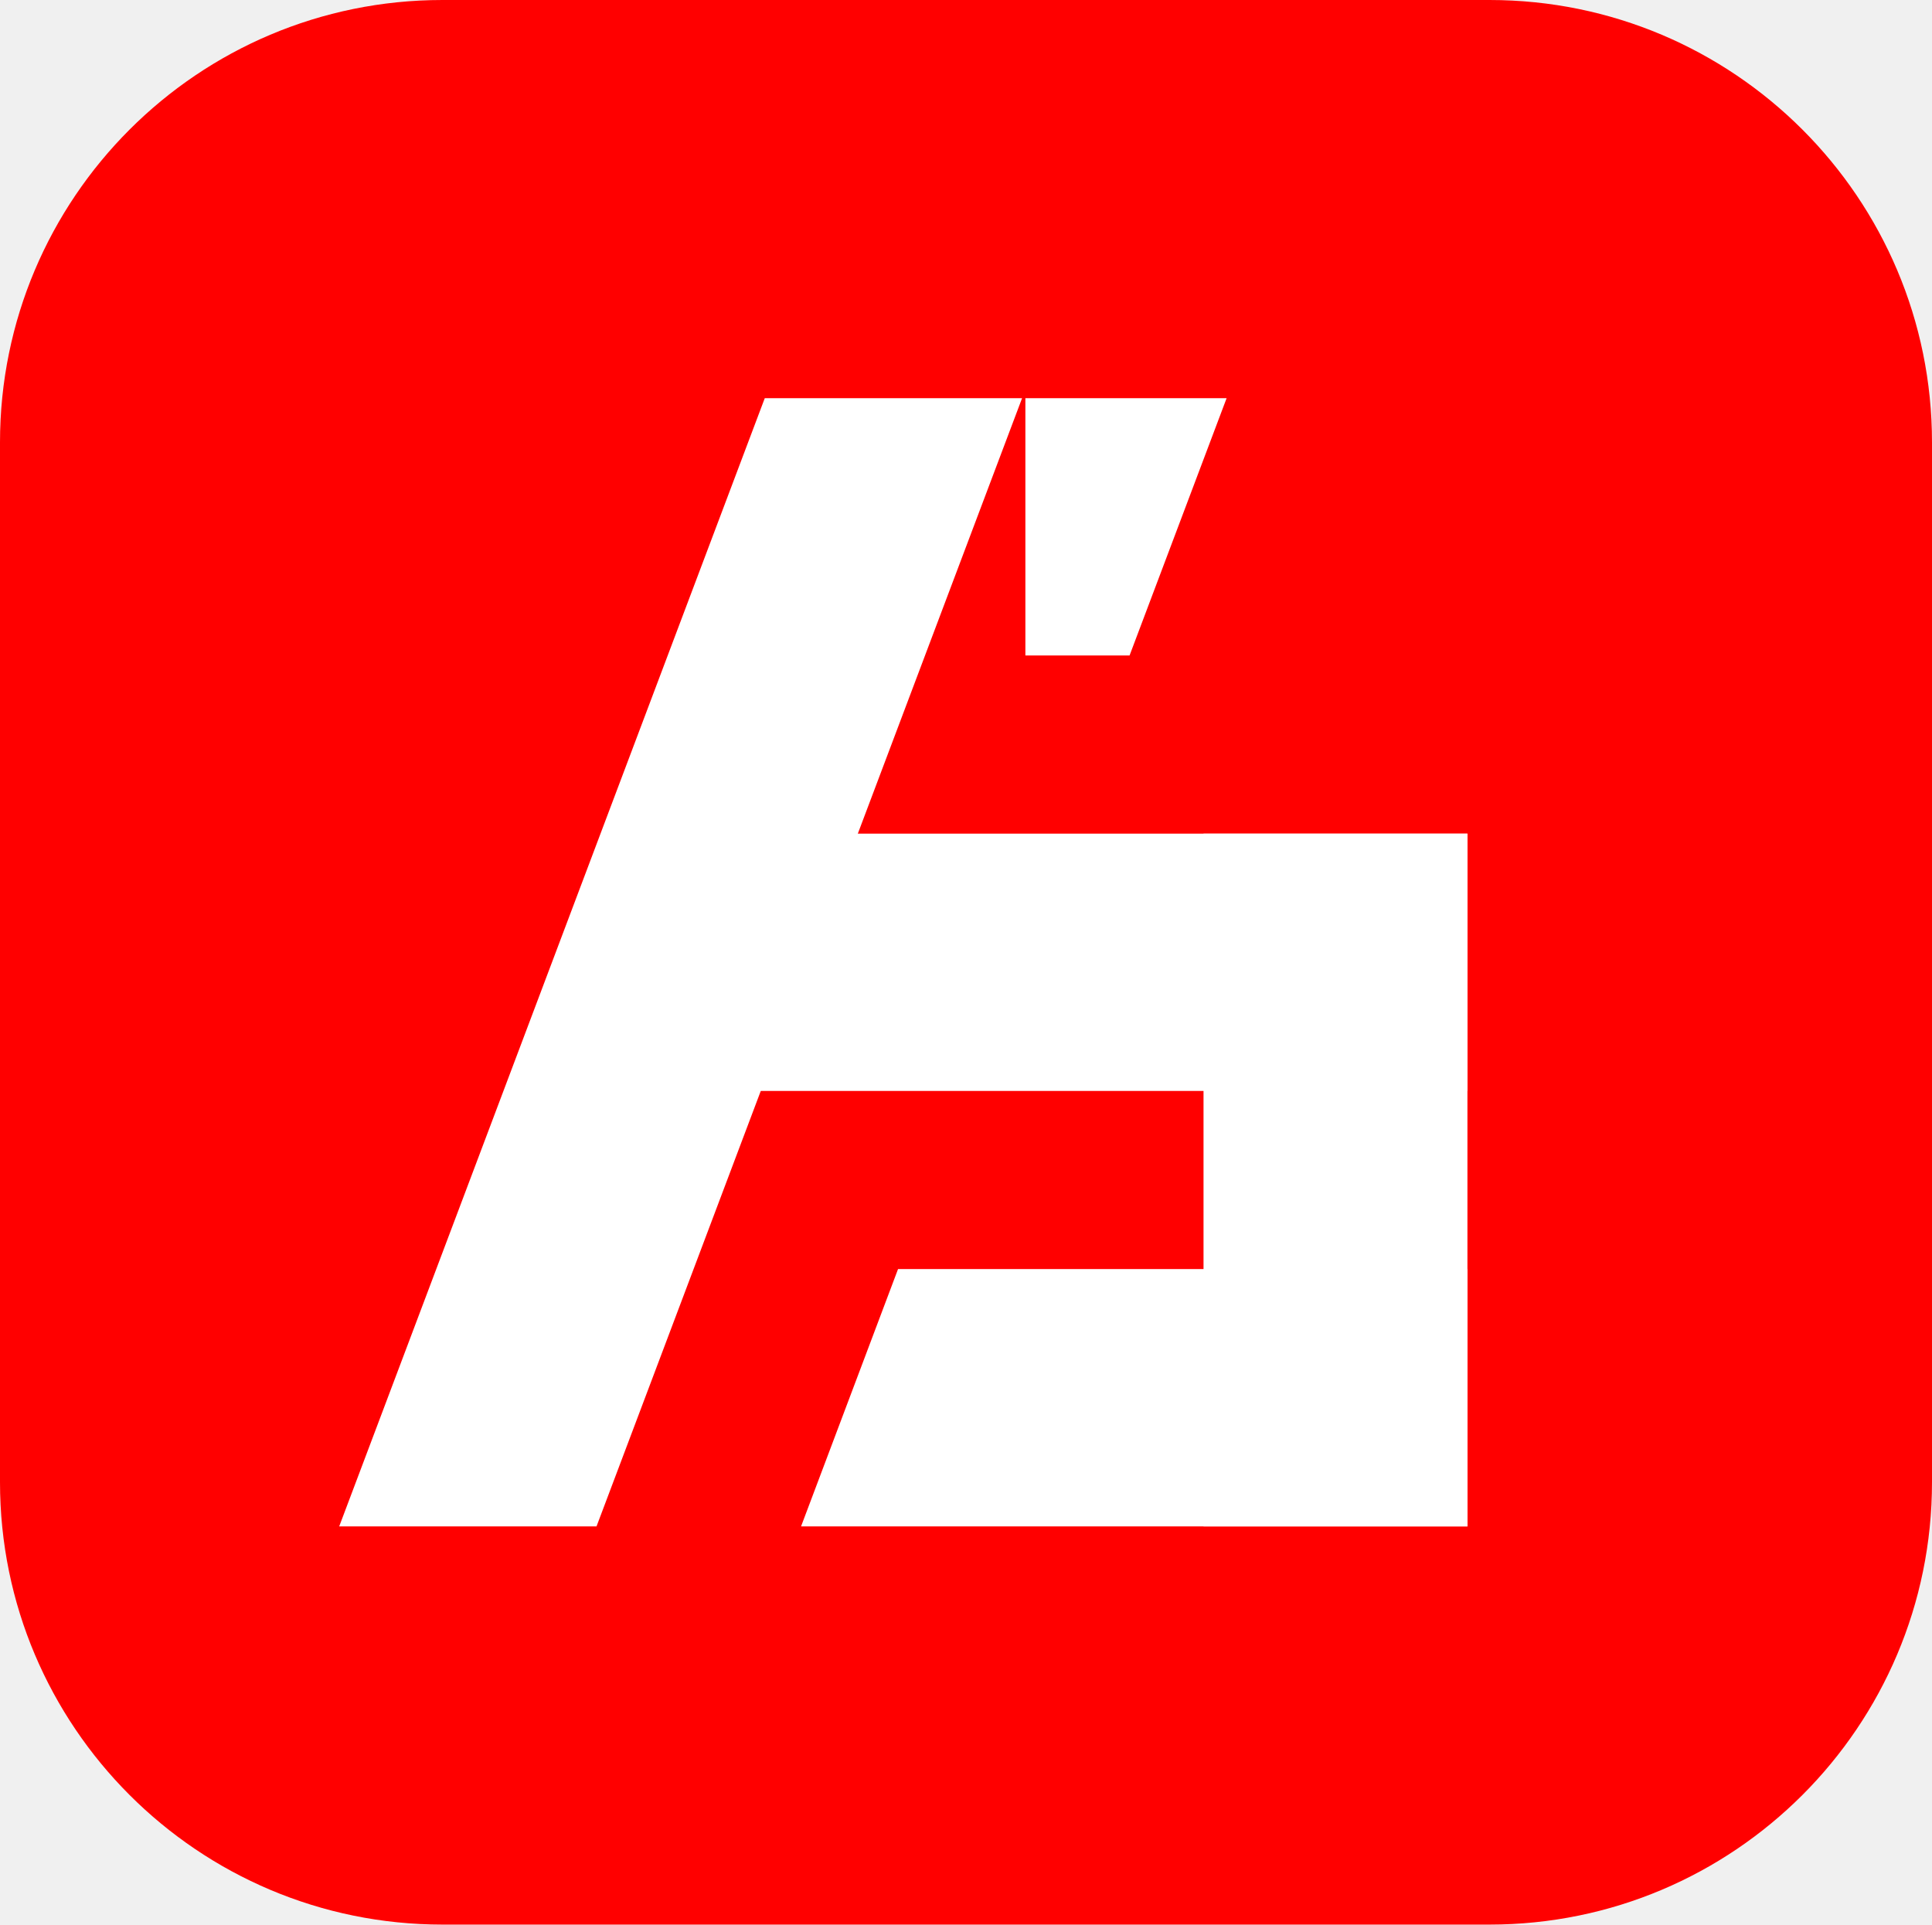
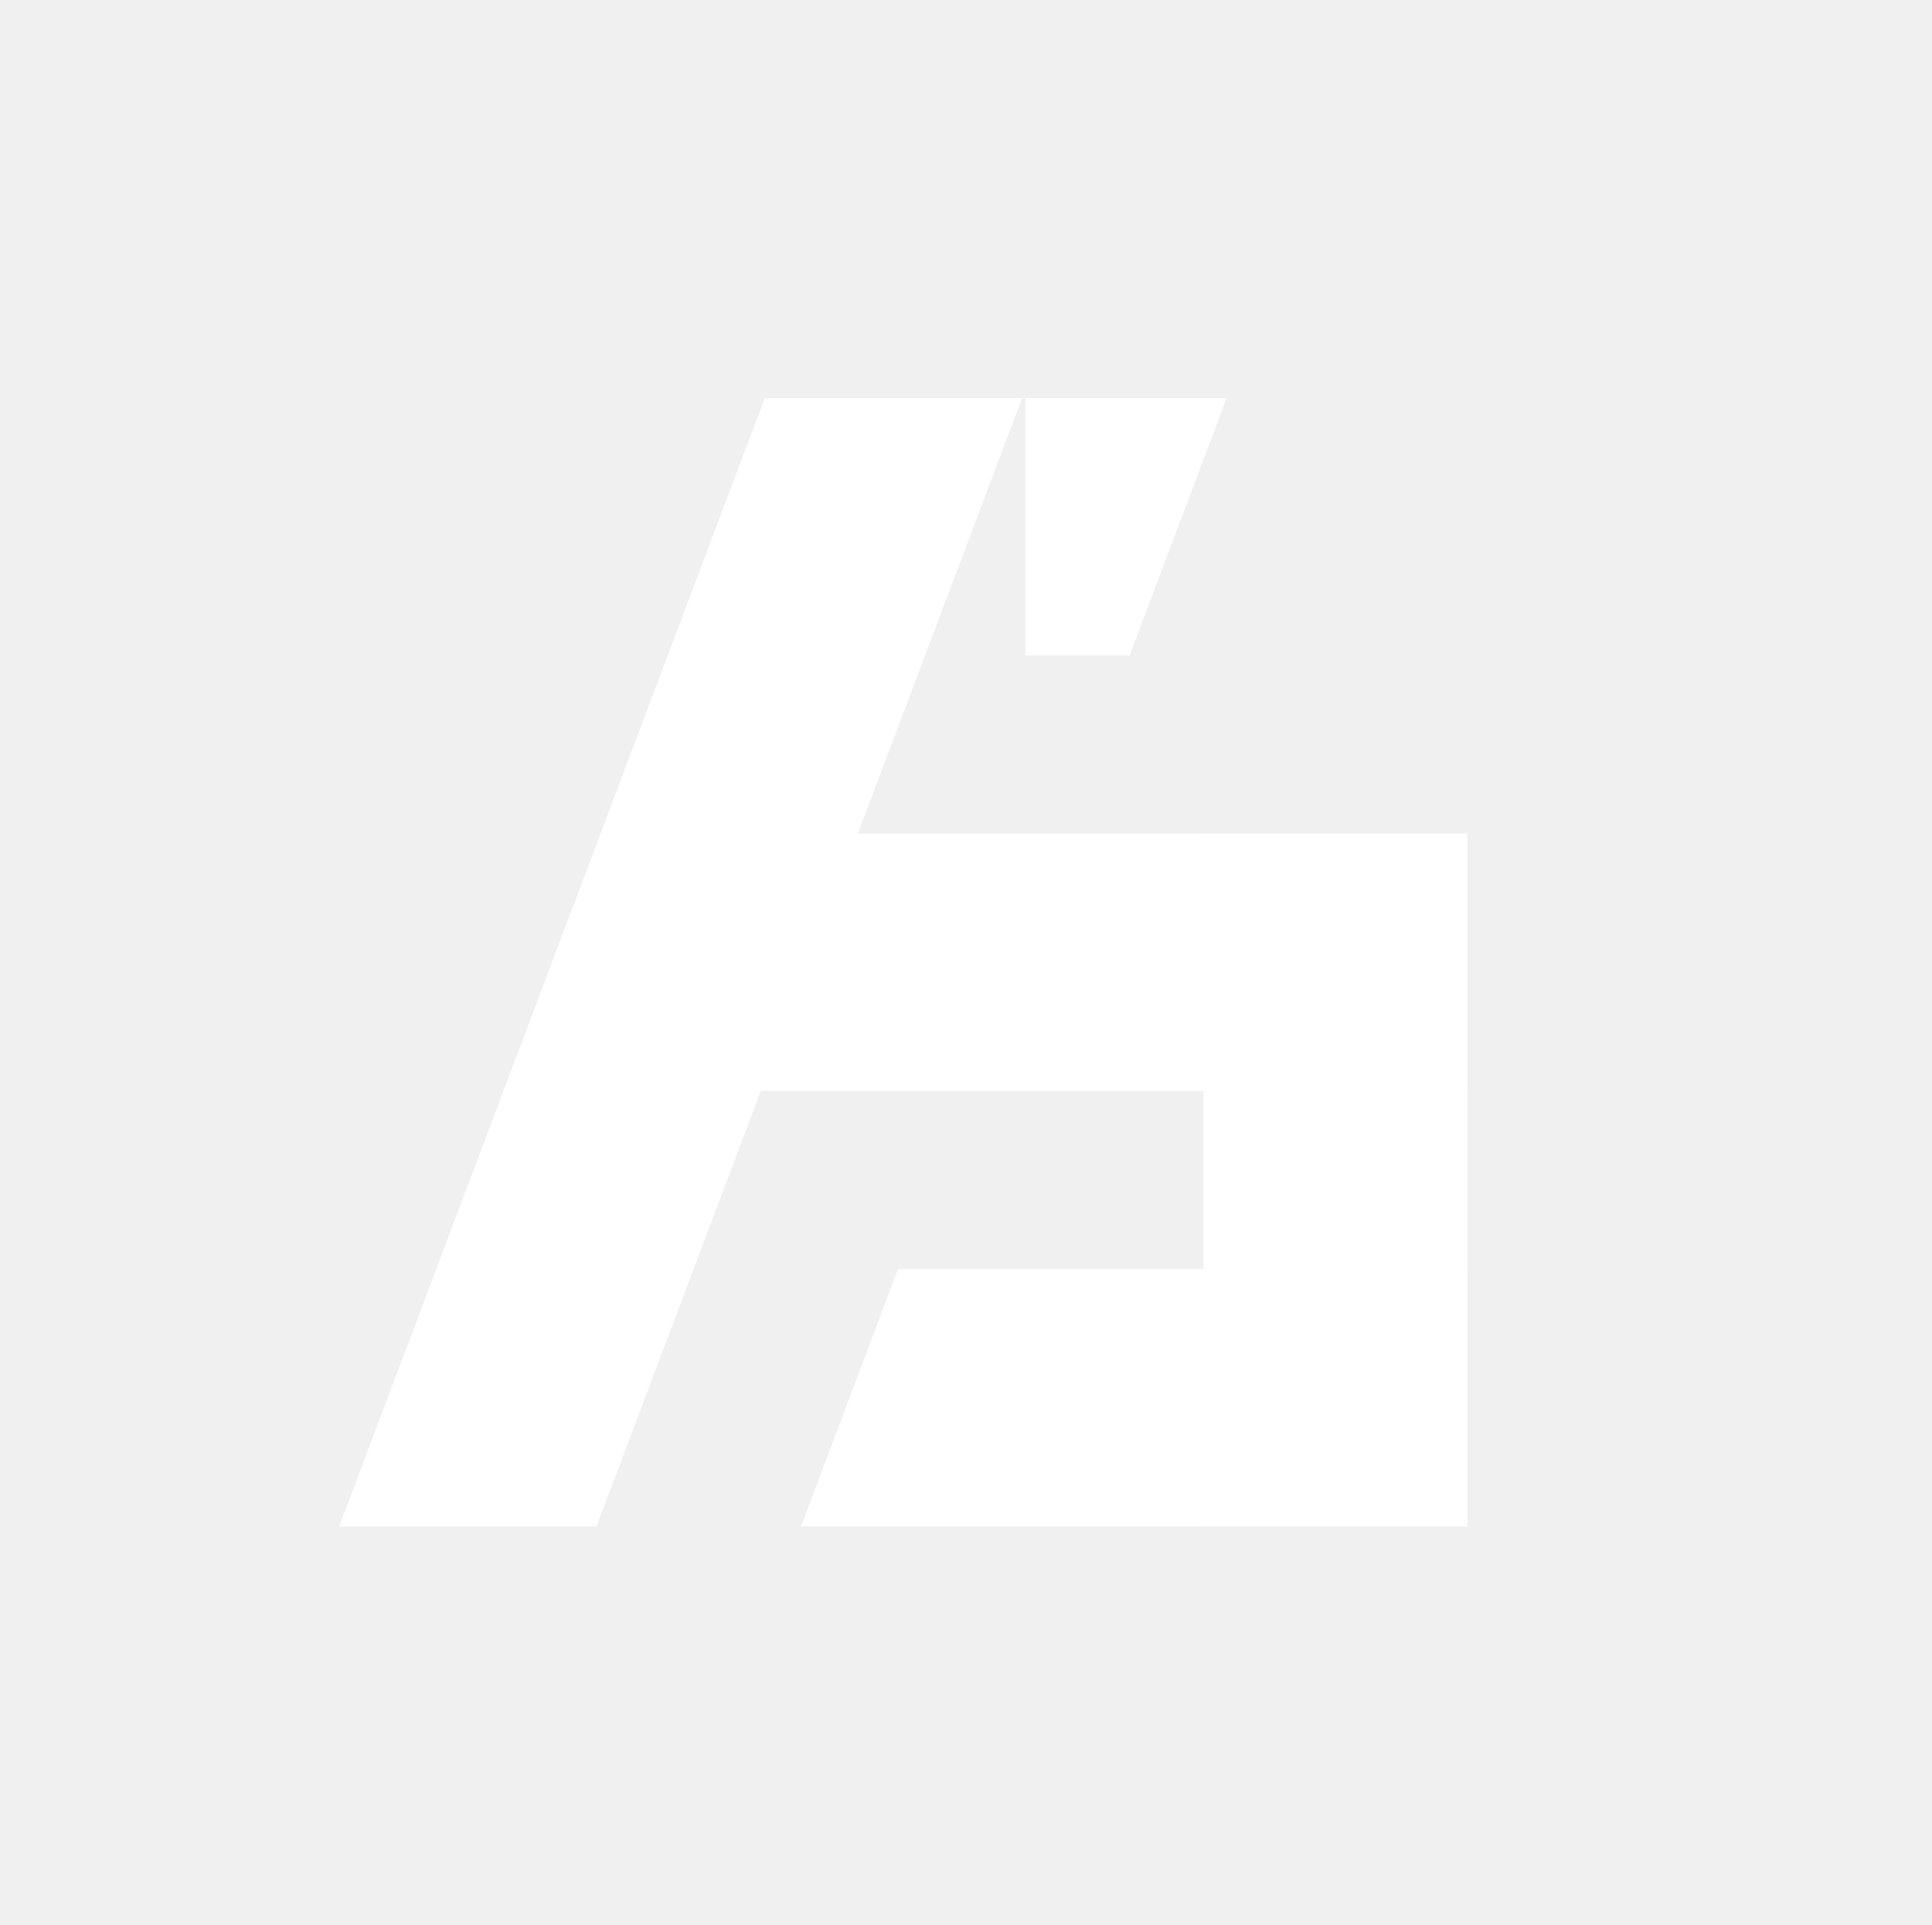
<svg xmlns="http://www.w3.org/2000/svg" width="262" height="261" viewBox="0 0 262 261" fill="none">
-   <rect width="262" height="261" rx="60" fill="#FF0000" />
  <path d="M103.711 54H138.605L80.895 207H46L103.711 54Z" fill="white" />
  <path d="M91.632 147.947L91.632 113.053L199 113.053L199 147.947L91.632 147.947Z" fill="white" />
  <path d="M108.632 207L121.784 172.105L199 172.105L199 207L108.632 207Z" fill="white" />
  <path d="M199 207L163.211 207L163.211 113.053L199 113.053L199 207Z" fill="white" />
  <path d="M166.342 54L153.18 88.894H139.053V54H166.342Z" fill="white" />
</svg>
